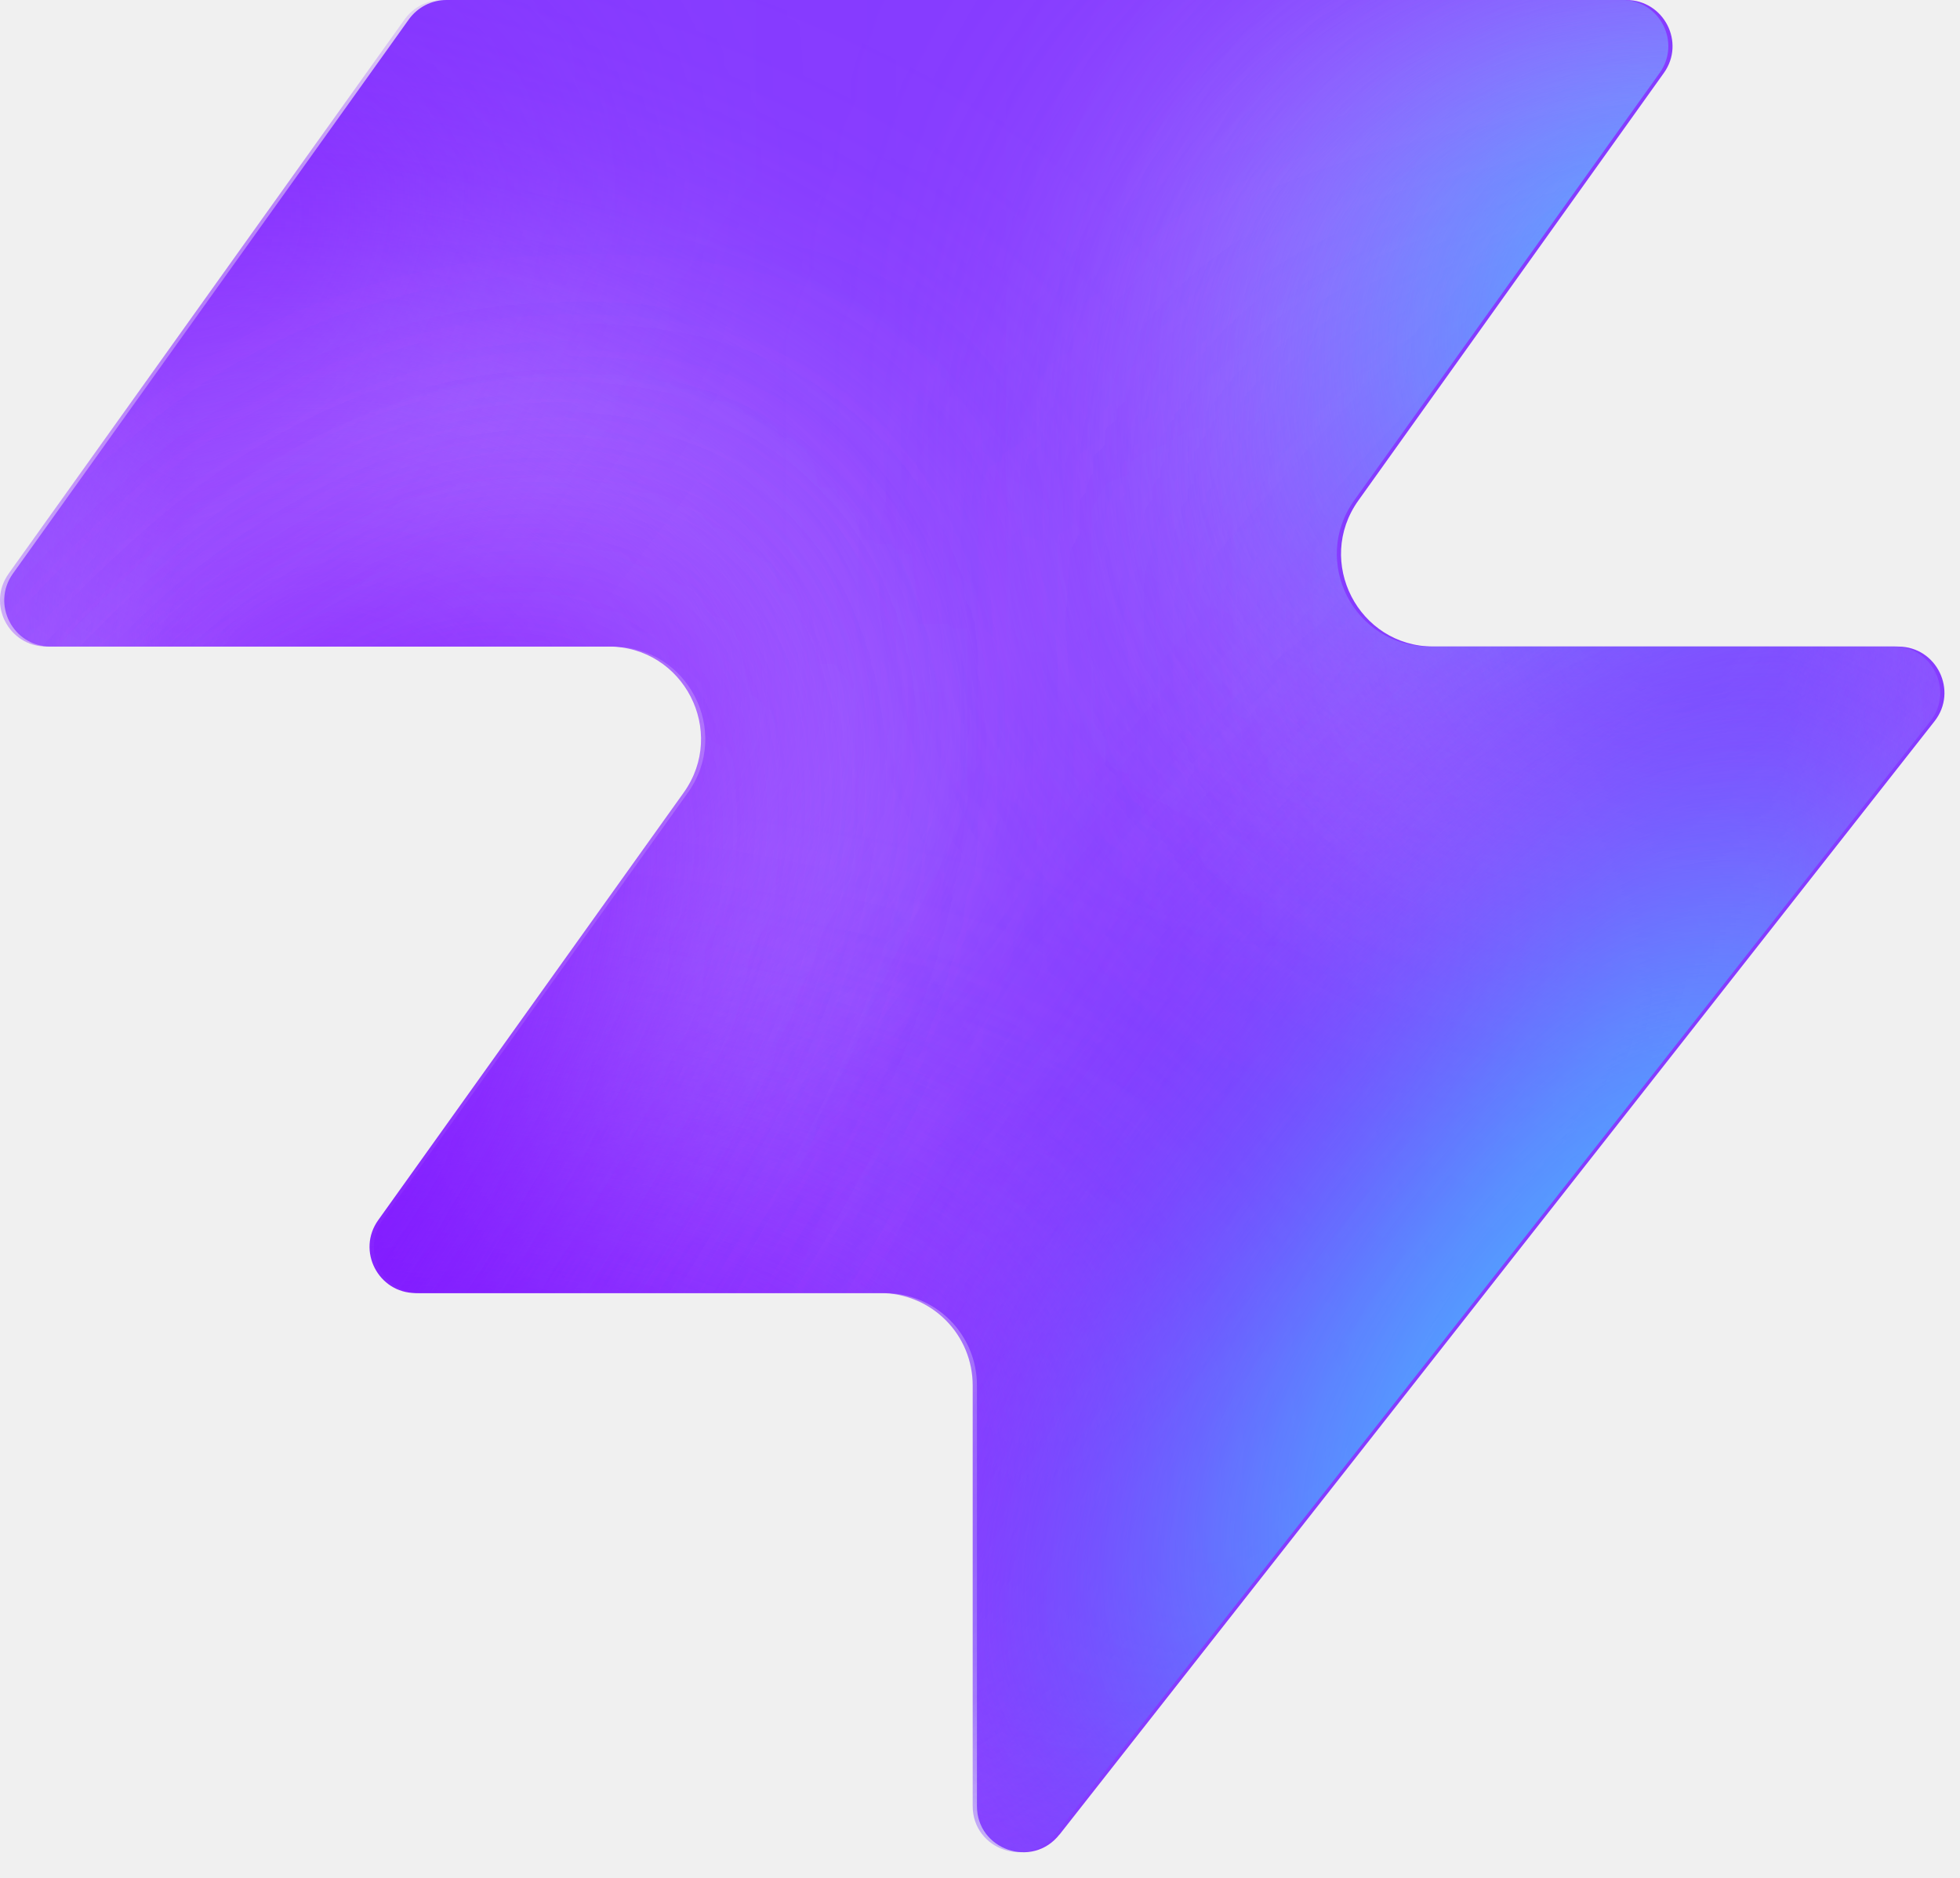
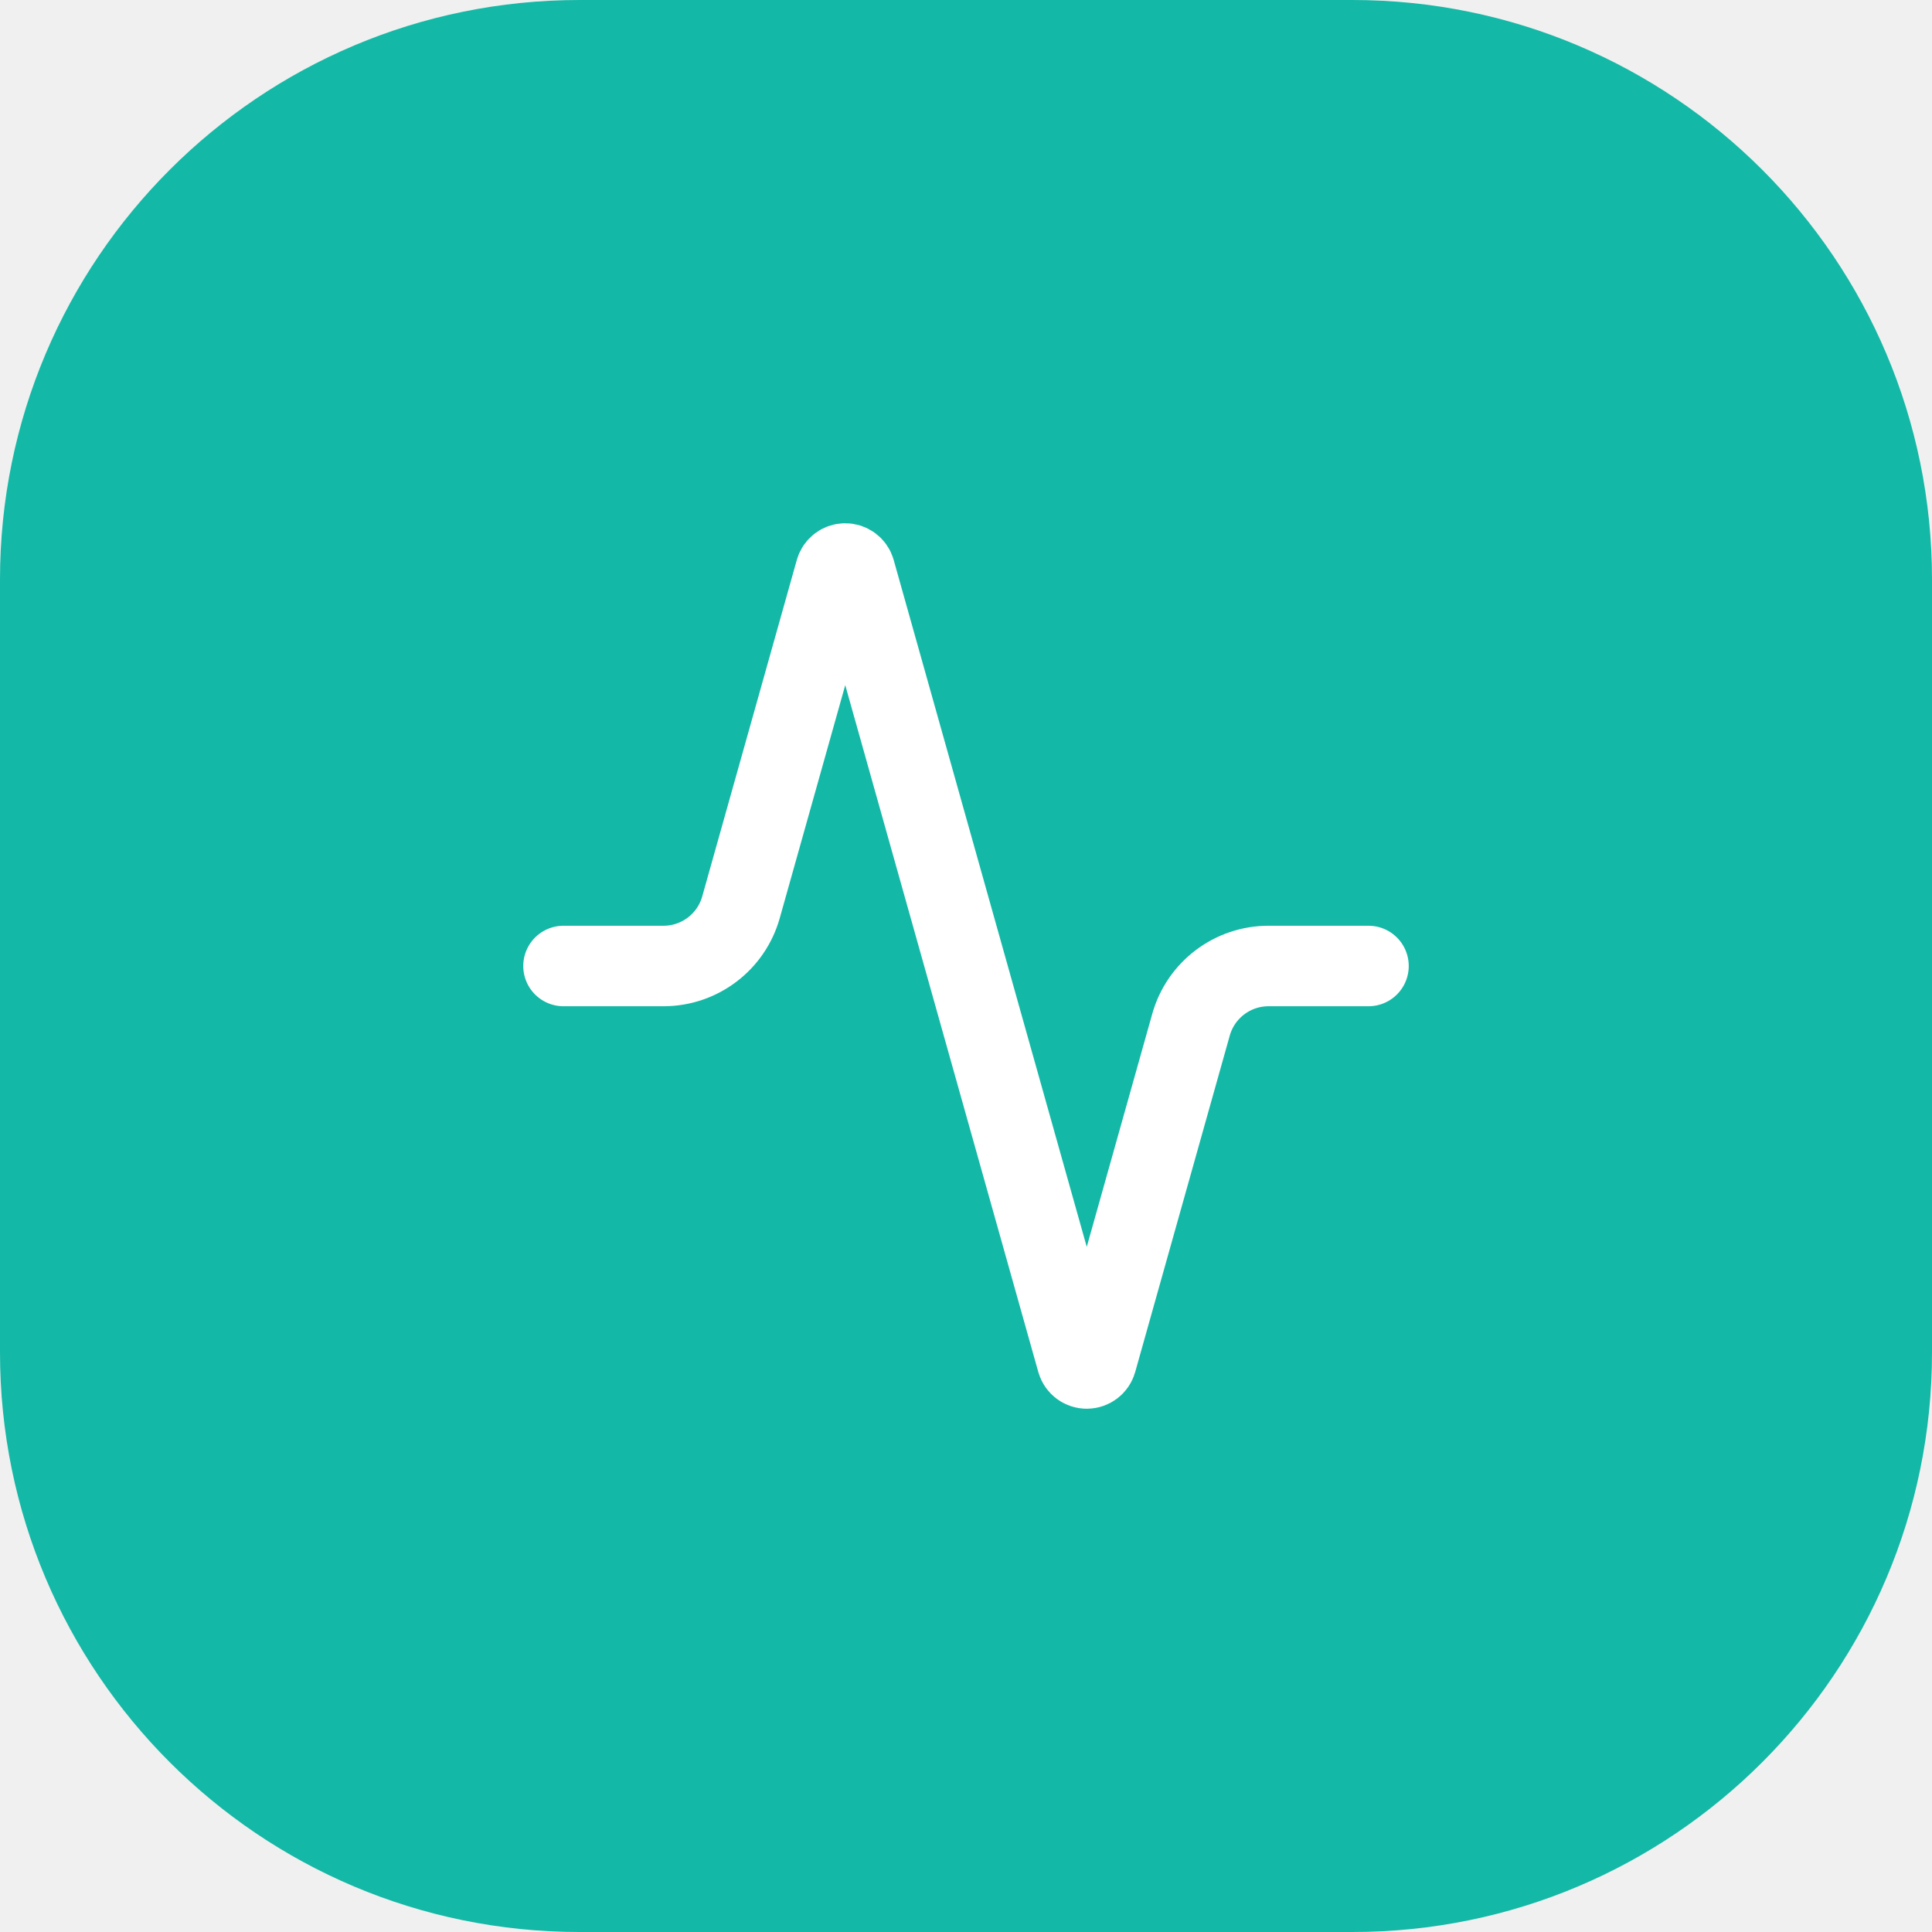
- <svg xmlns="http://www.w3.org/2000/svg" width="48" height="46" fill="none" viewBox="0 0 48 46">
-   <path fill="#863bff" d="M25.946 44.938c-.664.845-2.021.375-2.021-.698V33.937a2.26 2.26 0 0 0-2.262-2.262H10.287c-.92 0-1.456-1.04-.92-1.788l7.48-10.471c1.07-1.497 0-3.578-1.842-3.578H1.237c-.92 0-1.456-1.04-.92-1.788L10.013.474c.214-.297.556-.474.92-.474h28.894c.92 0 1.456 1.04.92 1.788l-7.48 10.471c-1.07 1.498 0 3.579 1.842 3.579h11.377c.943 0 1.473 1.088.89 1.83L25.947 44.94z" style="fill:#863bff;fill:color(display-p3 .525 .23 1);fill-opacity:1" />
-   <mask id="a" width="48" height="46" x="0" y="0" maskUnits="userSpaceOnUse" style="mask-type:alpha">
-     <path fill="#000" d="M25.842 44.938c-.664.844-2.021.375-2.021-.698V33.937a2.26 2.26 0 0 0-2.262-2.262H10.183c-.92 0-1.456-1.04-.92-1.788l7.48-10.471c1.07-1.498 0-3.579-1.842-3.579H1.133c-.92 0-1.456-1.04-.92-1.787L9.91.473c.214-.297.556-.474.92-.474h28.894c.92 0 1.456 1.04.92 1.788l-7.48 10.471c-1.07 1.498 0 3.578 1.842 3.578h11.377c.943 0 1.473 1.088.89 1.832L25.843 44.94z" style="fill:#000;fill-opacity:1" />
-   </mask>
-   <g mask="url(#a)">
-     <g filter="url(#b)">
-       <ellipse cx="5.508" cy="14.704" fill="#ede6ff" rx="5.508" ry="14.704" style="fill:#ede6ff;fill:color(display-p3 .927 .903 1);fill-opacity:1" transform="matrix(.00324 1 1 -.00324 -4.47 31.516)" />
-     </g>
-     <g filter="url(#c)">
-       <ellipse cx="10.399" cy="29.851" fill="#ede6ff" rx="10.399" ry="29.851" style="fill:#ede6ff;fill:color(display-p3 .927 .903 1);fill-opacity:1" transform="matrix(.00324 1 1 -.00324 -39.328 7.883)" />
-     </g>
-     <g filter="url(#d)">
-       <ellipse cx="5.508" cy="30.487" fill="#7e14ff" rx="5.508" ry="30.487" style="fill:#7e14ff;fill:color(display-p3 .492 .077 1);fill-opacity:1" transform="rotate(89.814 -25.913 -14.639)scale(1 -1)" />
-     </g>
-     <g filter="url(#e)">
-       <ellipse cx="5.508" cy="30.599" fill="#7e14ff" rx="5.508" ry="30.599" style="fill:#7e14ff;fill:color(display-p3 .492 .077 1);fill-opacity:1" transform="rotate(89.814 -32.644 -3.334)scale(1 -1)" />
-     </g>
-     <g filter="url(#f)">
-       <ellipse cx="5.508" cy="30.599" fill="#7e14ff" rx="5.508" ry="30.599" style="fill:#7e14ff;fill:color(display-p3 .492 .077 1);fill-opacity:1" transform="matrix(.00324 1 1 -.00324 -34.34 30.47)" />
-     </g>
-     <g filter="url(#g)">
-       <ellipse cx="14.072" cy="22.078" fill="#ede6ff" rx="14.072" ry="22.078" style="fill:#ede6ff;fill:color(display-p3 .927 .903 1);fill-opacity:1" transform="rotate(93.35 24.506 48.493)scale(-1 1)" />
-     </g>
-     <g filter="url(#h)">
-       <ellipse cx="3.47" cy="21.501" fill="#7e14ff" rx="3.47" ry="21.501" style="fill:#7e14ff;fill:color(display-p3 .492 .077 1);fill-opacity:1" transform="rotate(89.009 28.708 47.59)scale(-1 1)" />
-     </g>
-     <g filter="url(#i)">
-       <ellipse cx="3.47" cy="21.501" fill="#7e14ff" rx="3.47" ry="21.501" style="fill:#7e14ff;fill:color(display-p3 .492 .077 1);fill-opacity:1" transform="rotate(89.009 28.708 47.59)scale(-1 1)" />
-     </g>
-     <g filter="url(#j)">
-       <ellipse cx=".387" cy="8.972" fill="#7e14ff" rx="4.407" ry="29.108" style="fill:#7e14ff;fill:color(display-p3 .492 .077 1);fill-opacity:1" transform="rotate(39.51 .387 8.972)" />
-     </g>
-     <g filter="url(#k)">
-       <ellipse cx="47.523" cy="-6.092" fill="#7e14ff" rx="4.407" ry="29.108" style="fill:#7e14ff;fill:color(display-p3 .492 .077 1);fill-opacity:1" transform="rotate(37.892 47.523 -6.092)" />
-     </g>
-     <g filter="url(#l)">
-       <ellipse cx="41.412" cy="6.333" fill="#47bfff" rx="5.971" ry="9.665" style="fill:#47bfff;fill:color(display-p3 .28 .748 1);fill-opacity:1" transform="rotate(37.892 41.412 6.333)" />
-     </g>
-     <g filter="url(#m)">
-       <ellipse cx="-1.879" cy="38.332" fill="#7e14ff" rx="4.407" ry="29.108" style="fill:#7e14ff;fill:color(display-p3 .492 .077 1);fill-opacity:1" transform="rotate(37.892 -1.88 38.332)" />
-     </g>
-     <g filter="url(#n)">
-       <ellipse cx="-1.879" cy="38.332" fill="#7e14ff" rx="4.407" ry="29.108" style="fill:#7e14ff;fill:color(display-p3 .492 .077 1);fill-opacity:1" transform="rotate(37.892 -1.88 38.332)" />
-     </g>
-     <g filter="url(#o)">
-       <ellipse cx="35.651" cy="29.907" fill="#7e14ff" rx="4.407" ry="29.108" style="fill:#7e14ff;fill:color(display-p3 .492 .077 1);fill-opacity:1" transform="rotate(37.892 35.651 29.907)" />
-     </g>
-     <g filter="url(#p)">
-       <ellipse cx="38.418" cy="32.4" fill="#47bfff" rx="5.971" ry="15.297" style="fill:#47bfff;fill:color(display-p3 .28 .748 1);fill-opacity:1" transform="rotate(37.892 38.418 32.4)" />
-     </g>
-   </g>
-   <defs>
-     <filter id="b" width="60.045" height="41.654" x="-19.77" y="16.149" color-interpolation-filters="sRGB" filterUnits="userSpaceOnUse">
-       <feFlood flood-opacity="0" result="BackgroundImageFix" />
-       <feBlend in="SourceGraphic" in2="BackgroundImageFix" result="shape" />
-       <feGaussianBlur result="effect1_foregroundBlur_2002_17158" stdDeviation="7.659" />
-     </filter>
-     <filter id="c" width="90.34" height="51.437" x="-54.613" y="-7.533" color-interpolation-filters="sRGB" filterUnits="userSpaceOnUse">
-       <feFlood flood-opacity="0" result="BackgroundImageFix" />
-       <feBlend in="SourceGraphic" in2="BackgroundImageFix" result="shape" />
-       <feGaussianBlur result="effect1_foregroundBlur_2002_17158" stdDeviation="7.659" />
-     </filter>
-     <filter id="d" width="79.355" height="29.4" x="-49.64" y="2.03" color-interpolation-filters="sRGB" filterUnits="userSpaceOnUse">
-       <feFlood flood-opacity="0" result="BackgroundImageFix" />
-       <feBlend in="SourceGraphic" in2="BackgroundImageFix" result="shape" />
-       <feGaussianBlur result="effect1_foregroundBlur_2002_17158" stdDeviation="4.596" />
-     </filter>
-     <filter id="e" width="79.579" height="29.4" x="-45.045" y="20.029" color-interpolation-filters="sRGB" filterUnits="userSpaceOnUse">
-       <feFlood flood-opacity="0" result="BackgroundImageFix" />
-       <feBlend in="SourceGraphic" in2="BackgroundImageFix" result="shape" />
-       <feGaussianBlur result="effect1_foregroundBlur_2002_17158" stdDeviation="4.596" />
-     </filter>
-     <filter id="f" width="79.579" height="29.4" x="-43.513" y="21.178" color-interpolation-filters="sRGB" filterUnits="userSpaceOnUse">
-       <feFlood flood-opacity="0" result="BackgroundImageFix" />
-       <feBlend in="SourceGraphic" in2="BackgroundImageFix" result="shape" />
-       <feGaussianBlur result="effect1_foregroundBlur_2002_17158" stdDeviation="4.596" />
-     </filter>
-     <filter id="g" width="74.749" height="58.852" x="15.756" y="-17.901" color-interpolation-filters="sRGB" filterUnits="userSpaceOnUse">
-       <feFlood flood-opacity="0" result="BackgroundImageFix" />
-       <feBlend in="SourceGraphic" in2="BackgroundImageFix" result="shape" />
-       <feGaussianBlur result="effect1_foregroundBlur_2002_17158" stdDeviation="7.659" />
-     </filter>
-     <filter id="h" width="61.377" height="25.362" x="23.548" y="2.284" color-interpolation-filters="sRGB" filterUnits="userSpaceOnUse">
-       <feFlood flood-opacity="0" result="BackgroundImageFix" />
-       <feBlend in="SourceGraphic" in2="BackgroundImageFix" result="shape" />
-       <feGaussianBlur result="effect1_foregroundBlur_2002_17158" stdDeviation="4.596" />
-     </filter>
-     <filter id="i" width="61.377" height="25.362" x="23.548" y="2.284" color-interpolation-filters="sRGB" filterUnits="userSpaceOnUse">
-       <feFlood flood-opacity="0" result="BackgroundImageFix" />
-       <feBlend in="SourceGraphic" in2="BackgroundImageFix" result="shape" />
-       <feGaussianBlur result="effect1_foregroundBlur_2002_17158" stdDeviation="4.596" />
-     </filter>
-     <filter id="j" width="56.045" height="63.649" x="-27.636" y="-22.853" color-interpolation-filters="sRGB" filterUnits="userSpaceOnUse">
-       <feFlood flood-opacity="0" result="BackgroundImageFix" />
-       <feBlend in="SourceGraphic" in2="BackgroundImageFix" result="shape" />
-       <feGaussianBlur result="effect1_foregroundBlur_2002_17158" stdDeviation="4.596" />
-     </filter>
-     <filter id="k" width="54.814" height="64.646" x="20.116" y="-38.415" color-interpolation-filters="sRGB" filterUnits="userSpaceOnUse">
-       <feFlood flood-opacity="0" result="BackgroundImageFix" />
-       <feBlend in="SourceGraphic" in2="BackgroundImageFix" result="shape" />
-       <feGaussianBlur result="effect1_foregroundBlur_2002_17158" stdDeviation="4.596" />
-     </filter>
-     <filter id="l" width="33.541" height="35.313" x="24.641" y="-11.323" color-interpolation-filters="sRGB" filterUnits="userSpaceOnUse">
-       <feFlood flood-opacity="0" result="BackgroundImageFix" />
-       <feBlend in="SourceGraphic" in2="BackgroundImageFix" result="shape" />
-       <feGaussianBlur result="effect1_foregroundBlur_2002_17158" stdDeviation="4.596" />
-     </filter>
-     <filter id="m" width="54.814" height="64.646" x="-29.286" y="6.009" color-interpolation-filters="sRGB" filterUnits="userSpaceOnUse">
-       <feFlood flood-opacity="0" result="BackgroundImageFix" />
-       <feBlend in="SourceGraphic" in2="BackgroundImageFix" result="shape" />
-       <feGaussianBlur result="effect1_foregroundBlur_2002_17158" stdDeviation="4.596" />
-     </filter>
-     <filter id="n" width="54.814" height="64.646" x="-29.286" y="6.009" color-interpolation-filters="sRGB" filterUnits="userSpaceOnUse">
-       <feFlood flood-opacity="0" result="BackgroundImageFix" />
-       <feBlend in="SourceGraphic" in2="BackgroundImageFix" result="shape" />
-       <feGaussianBlur result="effect1_foregroundBlur_2002_17158" stdDeviation="4.596" />
-     </filter>
-     <filter id="o" width="54.814" height="64.646" x="8.244" y="-2.416" color-interpolation-filters="sRGB" filterUnits="userSpaceOnUse">
-       <feFlood flood-opacity="0" result="BackgroundImageFix" />
-       <feBlend in="SourceGraphic" in2="BackgroundImageFix" result="shape" />
-       <feGaussianBlur result="effect1_foregroundBlur_2002_17158" stdDeviation="4.596" />
-     </filter>
-     <filter id="p" width="39.409" height="43.623" x="18.713" y="10.588" color-interpolation-filters="sRGB" filterUnits="userSpaceOnUse">
-       <feFlood flood-opacity="0" result="BackgroundImageFix" />
-       <feBlend in="SourceGraphic" in2="BackgroundImageFix" result="shape" />
-       <feGaussianBlur result="effect1_foregroundBlur_2002_17158" stdDeviation="4.596" />
-     </filter>
-   </defs>
+ <svg xmlns="http://www.w3.org/2000/svg" width="80" height="80" viewBox="0 0 80 80">
+   <rect width="80" height="80" rx="24" fill="#14b8a6" />
+   <svg x="20" y="20" width="40" height="40" viewBox="0 0 24 24" fill="none" stroke="white" stroke-width="2" stroke-linecap="round" stroke-linejoin="round">
+     <path d="M22 12h-2.48a2 2 0 0 0-1.93 1.46l-2.35 8.36a.25.25 0 0 1-.48 0L9.24 2.18a.25.25 0 0 0-.48 0l-2.35 8.36A2 2 0 0 1 4.49 12H2" />
+   </svg>
</svg>
